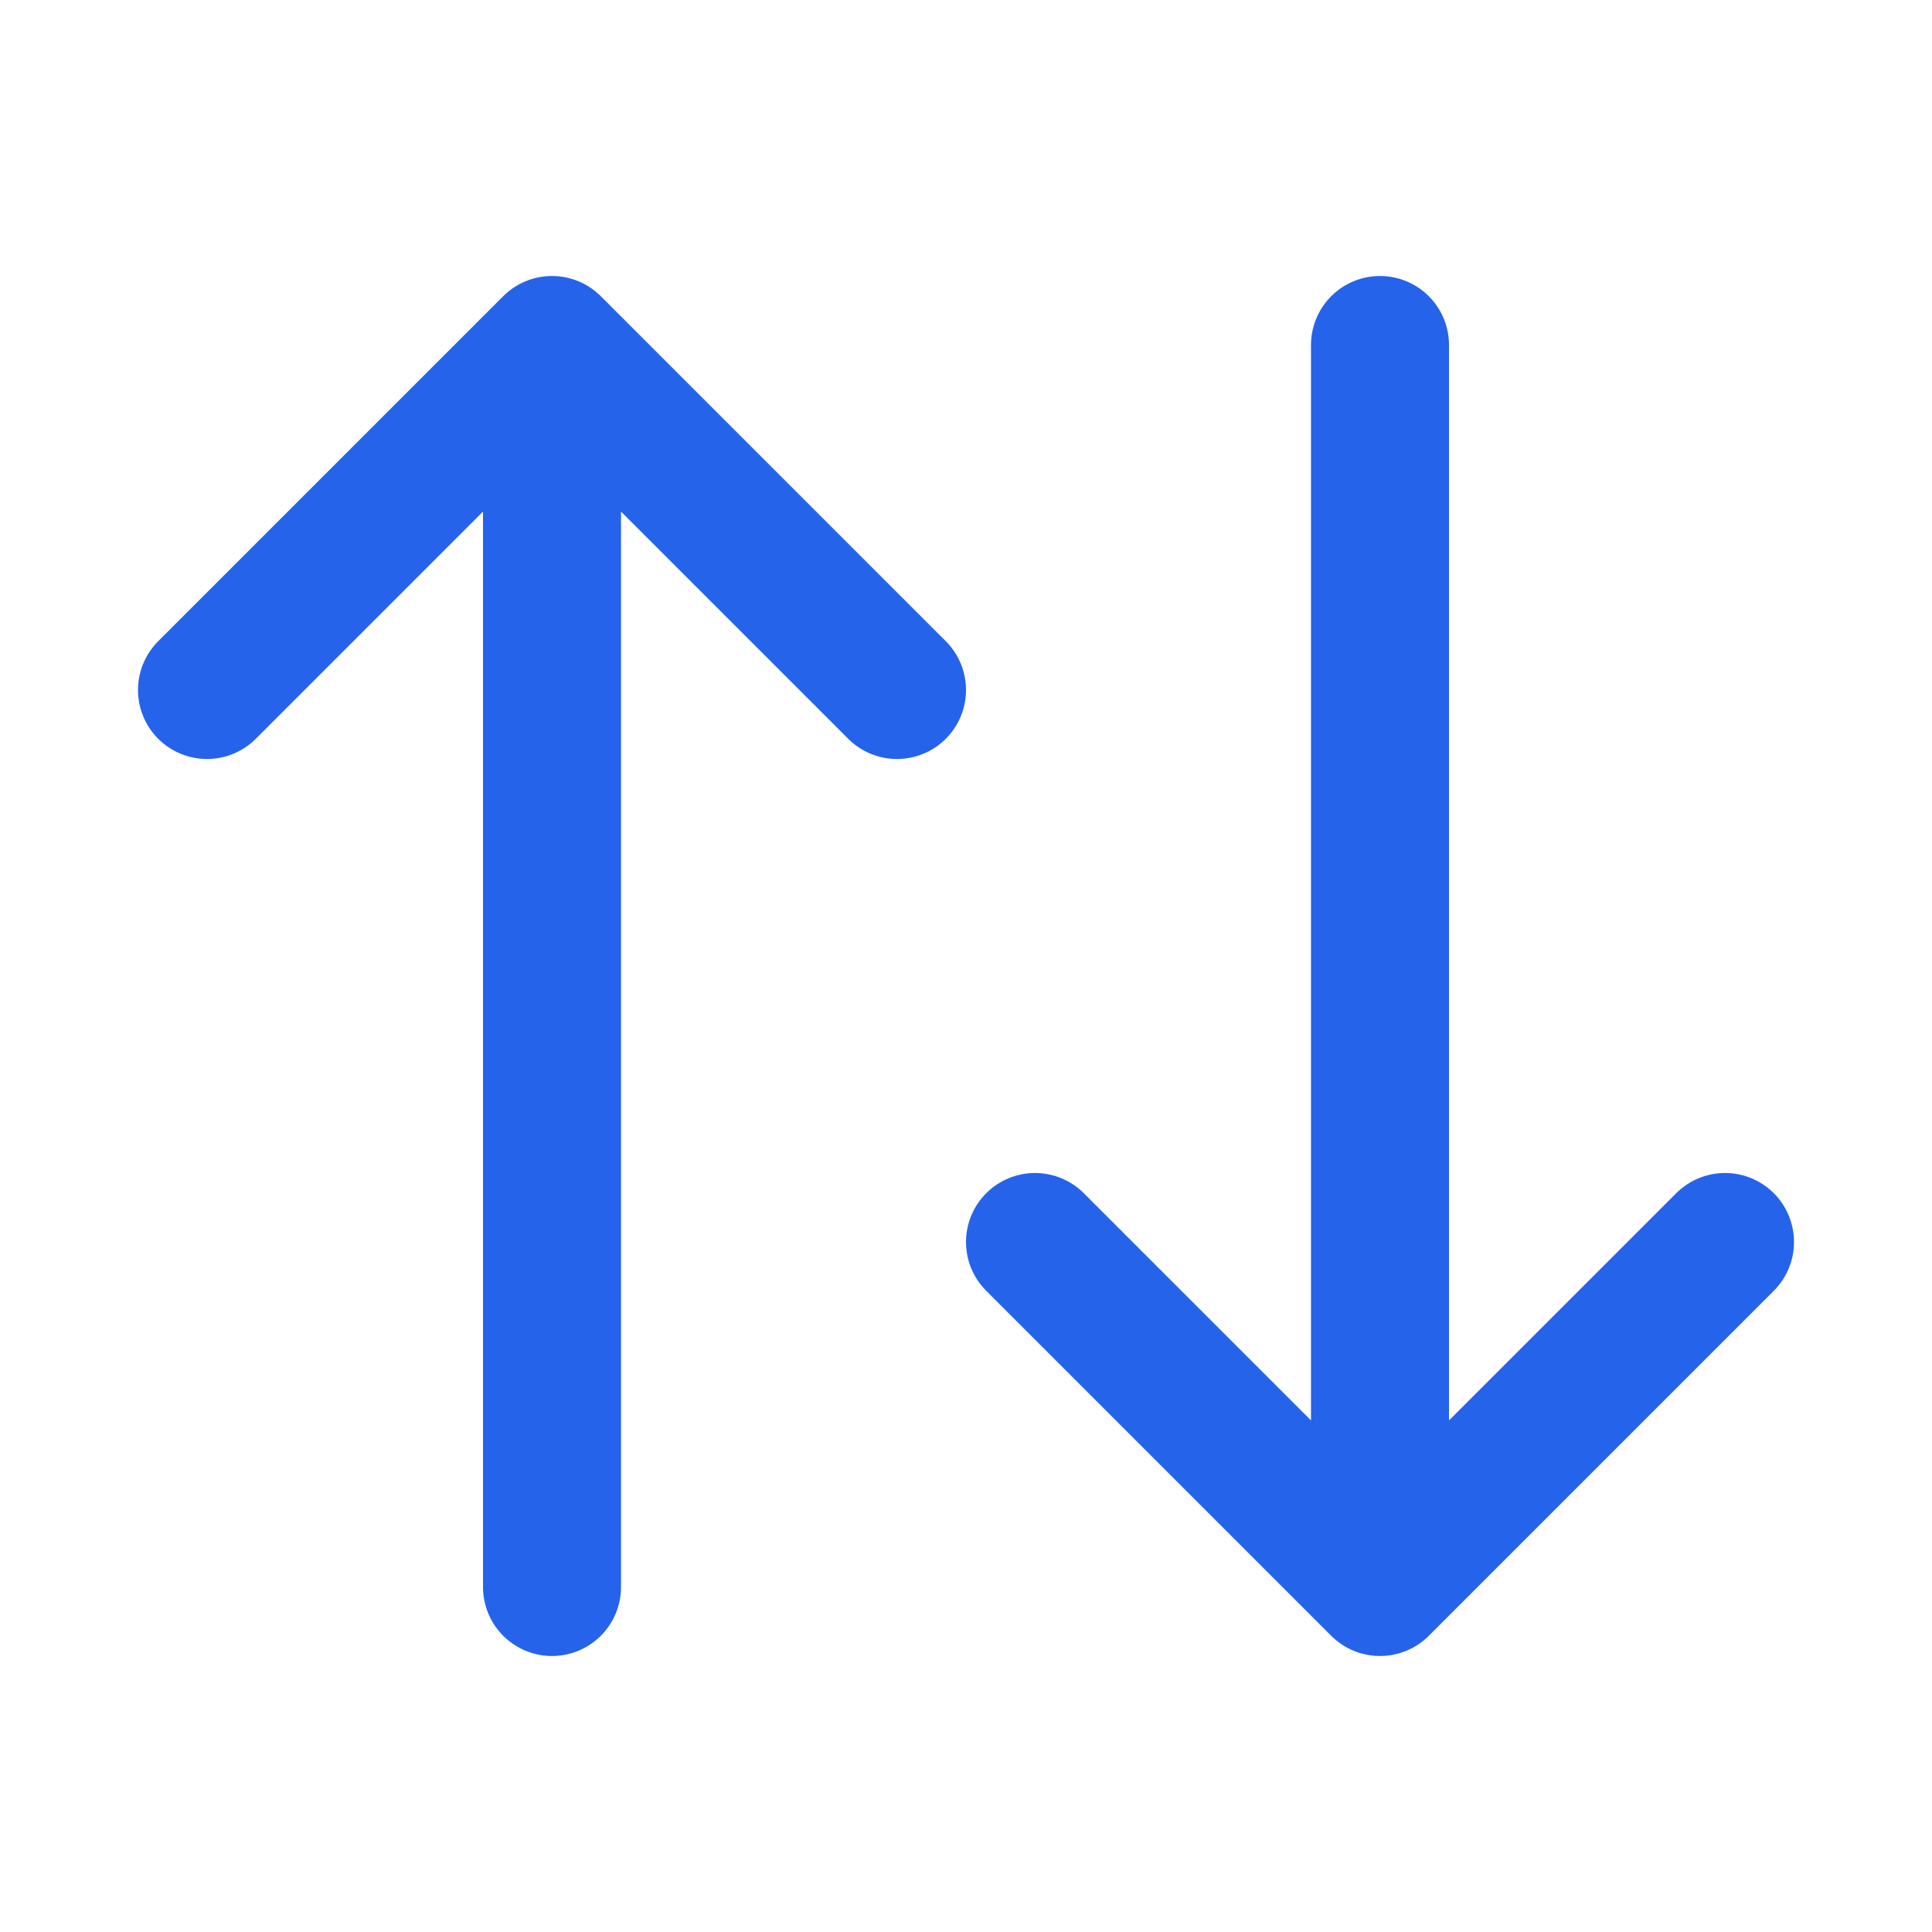
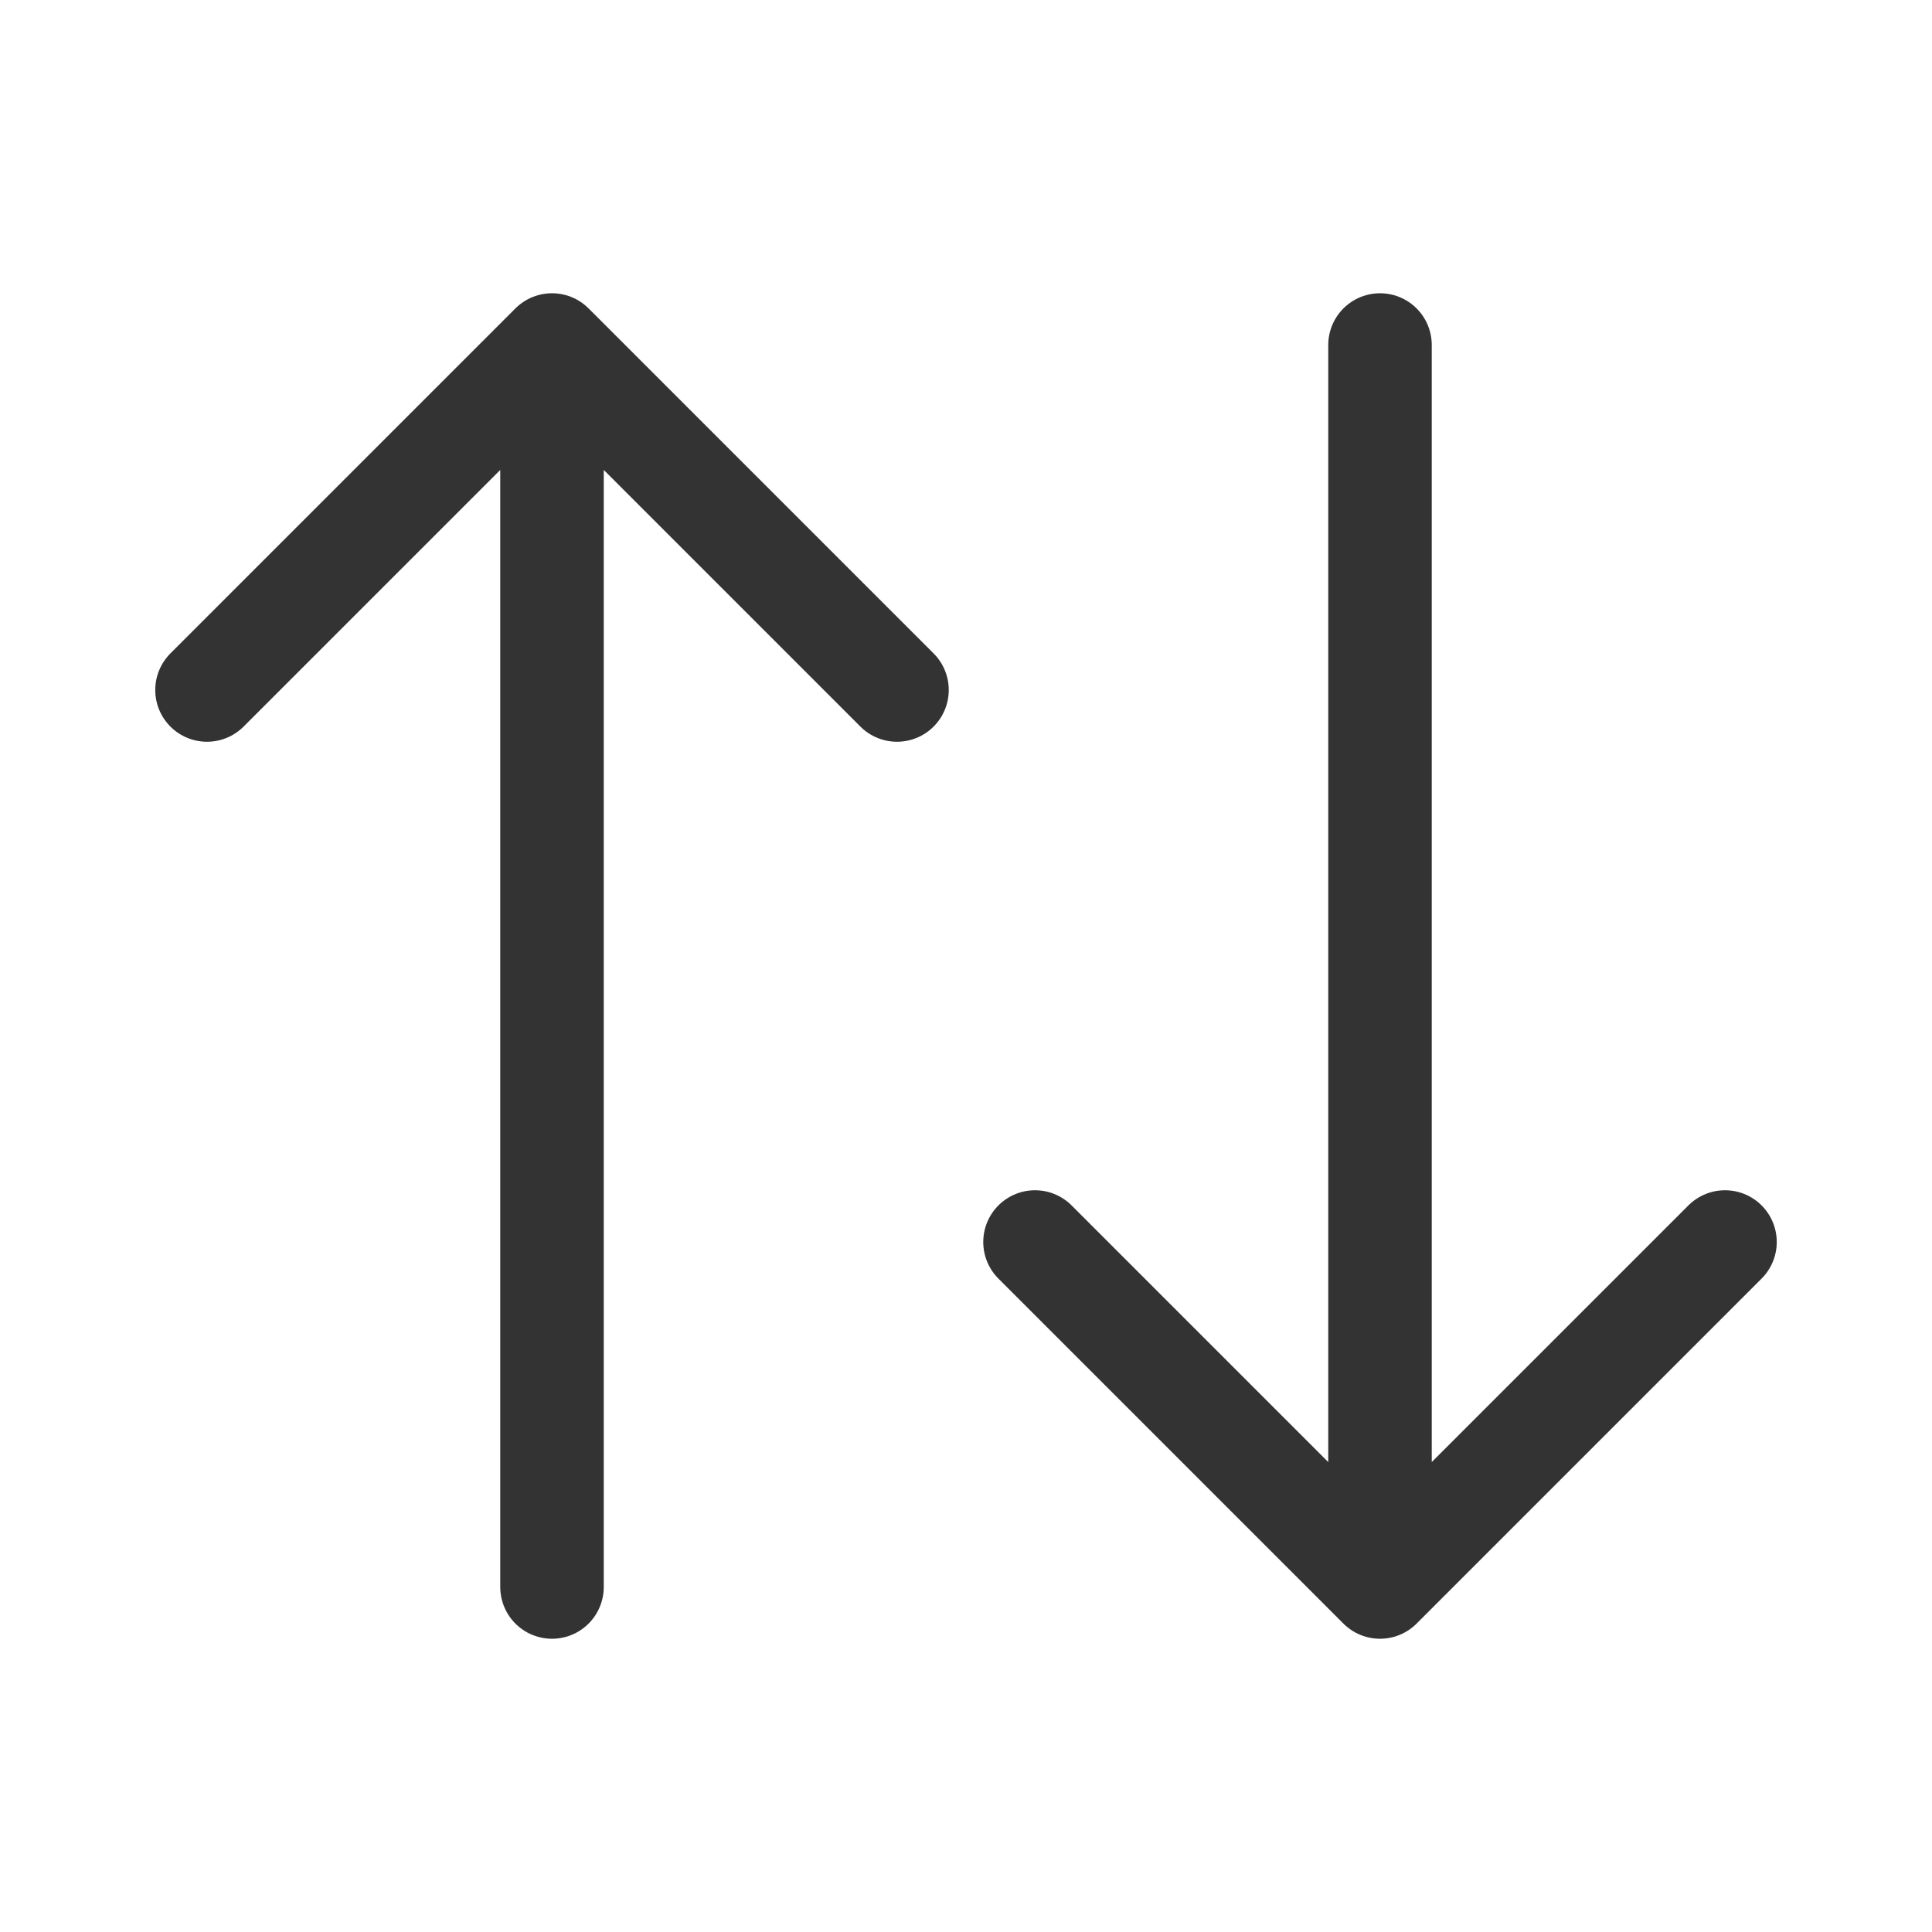
<svg xmlns="http://www.w3.org/2000/svg" width="28" height="28" viewBox="0 0 28 28">
-   <g fill="none" stroke="#2563EB" stroke-width="2" stroke-linecap="round" stroke-linejoin="round">
+   <g fill="none" stroke="#333333" stroke-width="1.5" stroke-linecap="round" stroke-linejoin="round">
    <path d="M8 23V5M3 10l5-5 5 5M20 5v18M15 18l5 5 5-5" />
  </g>
</svg>
